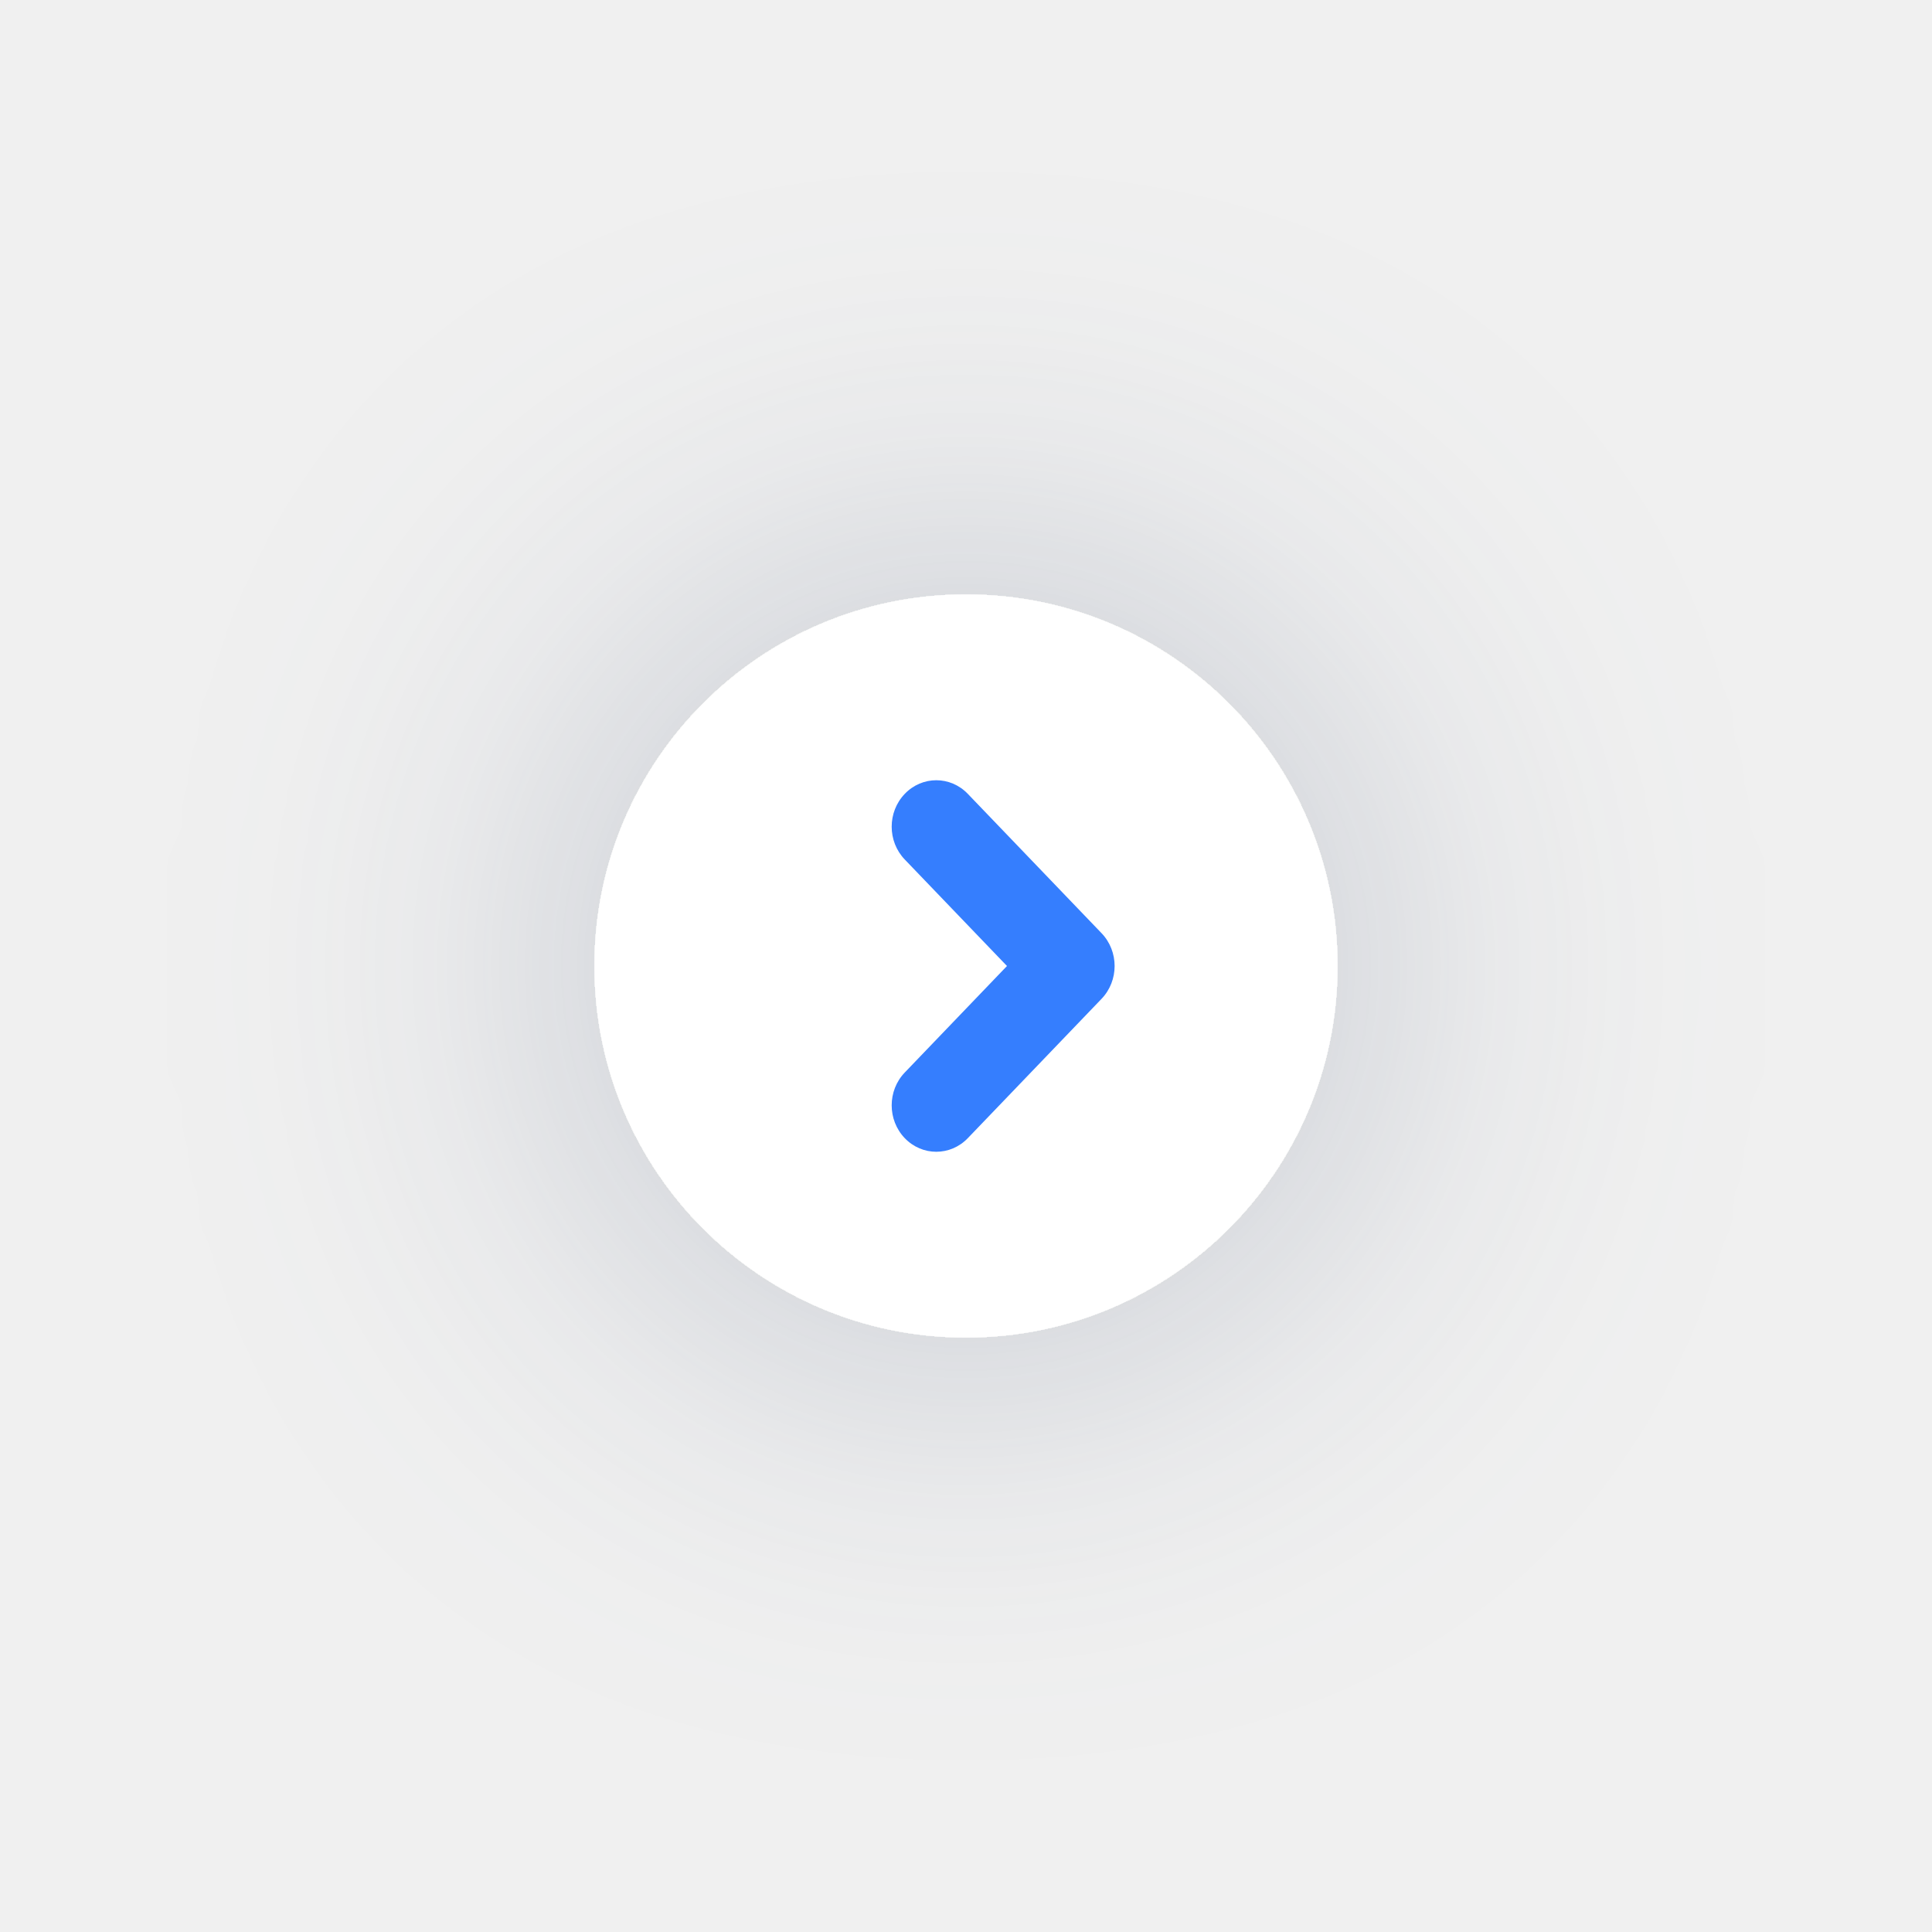
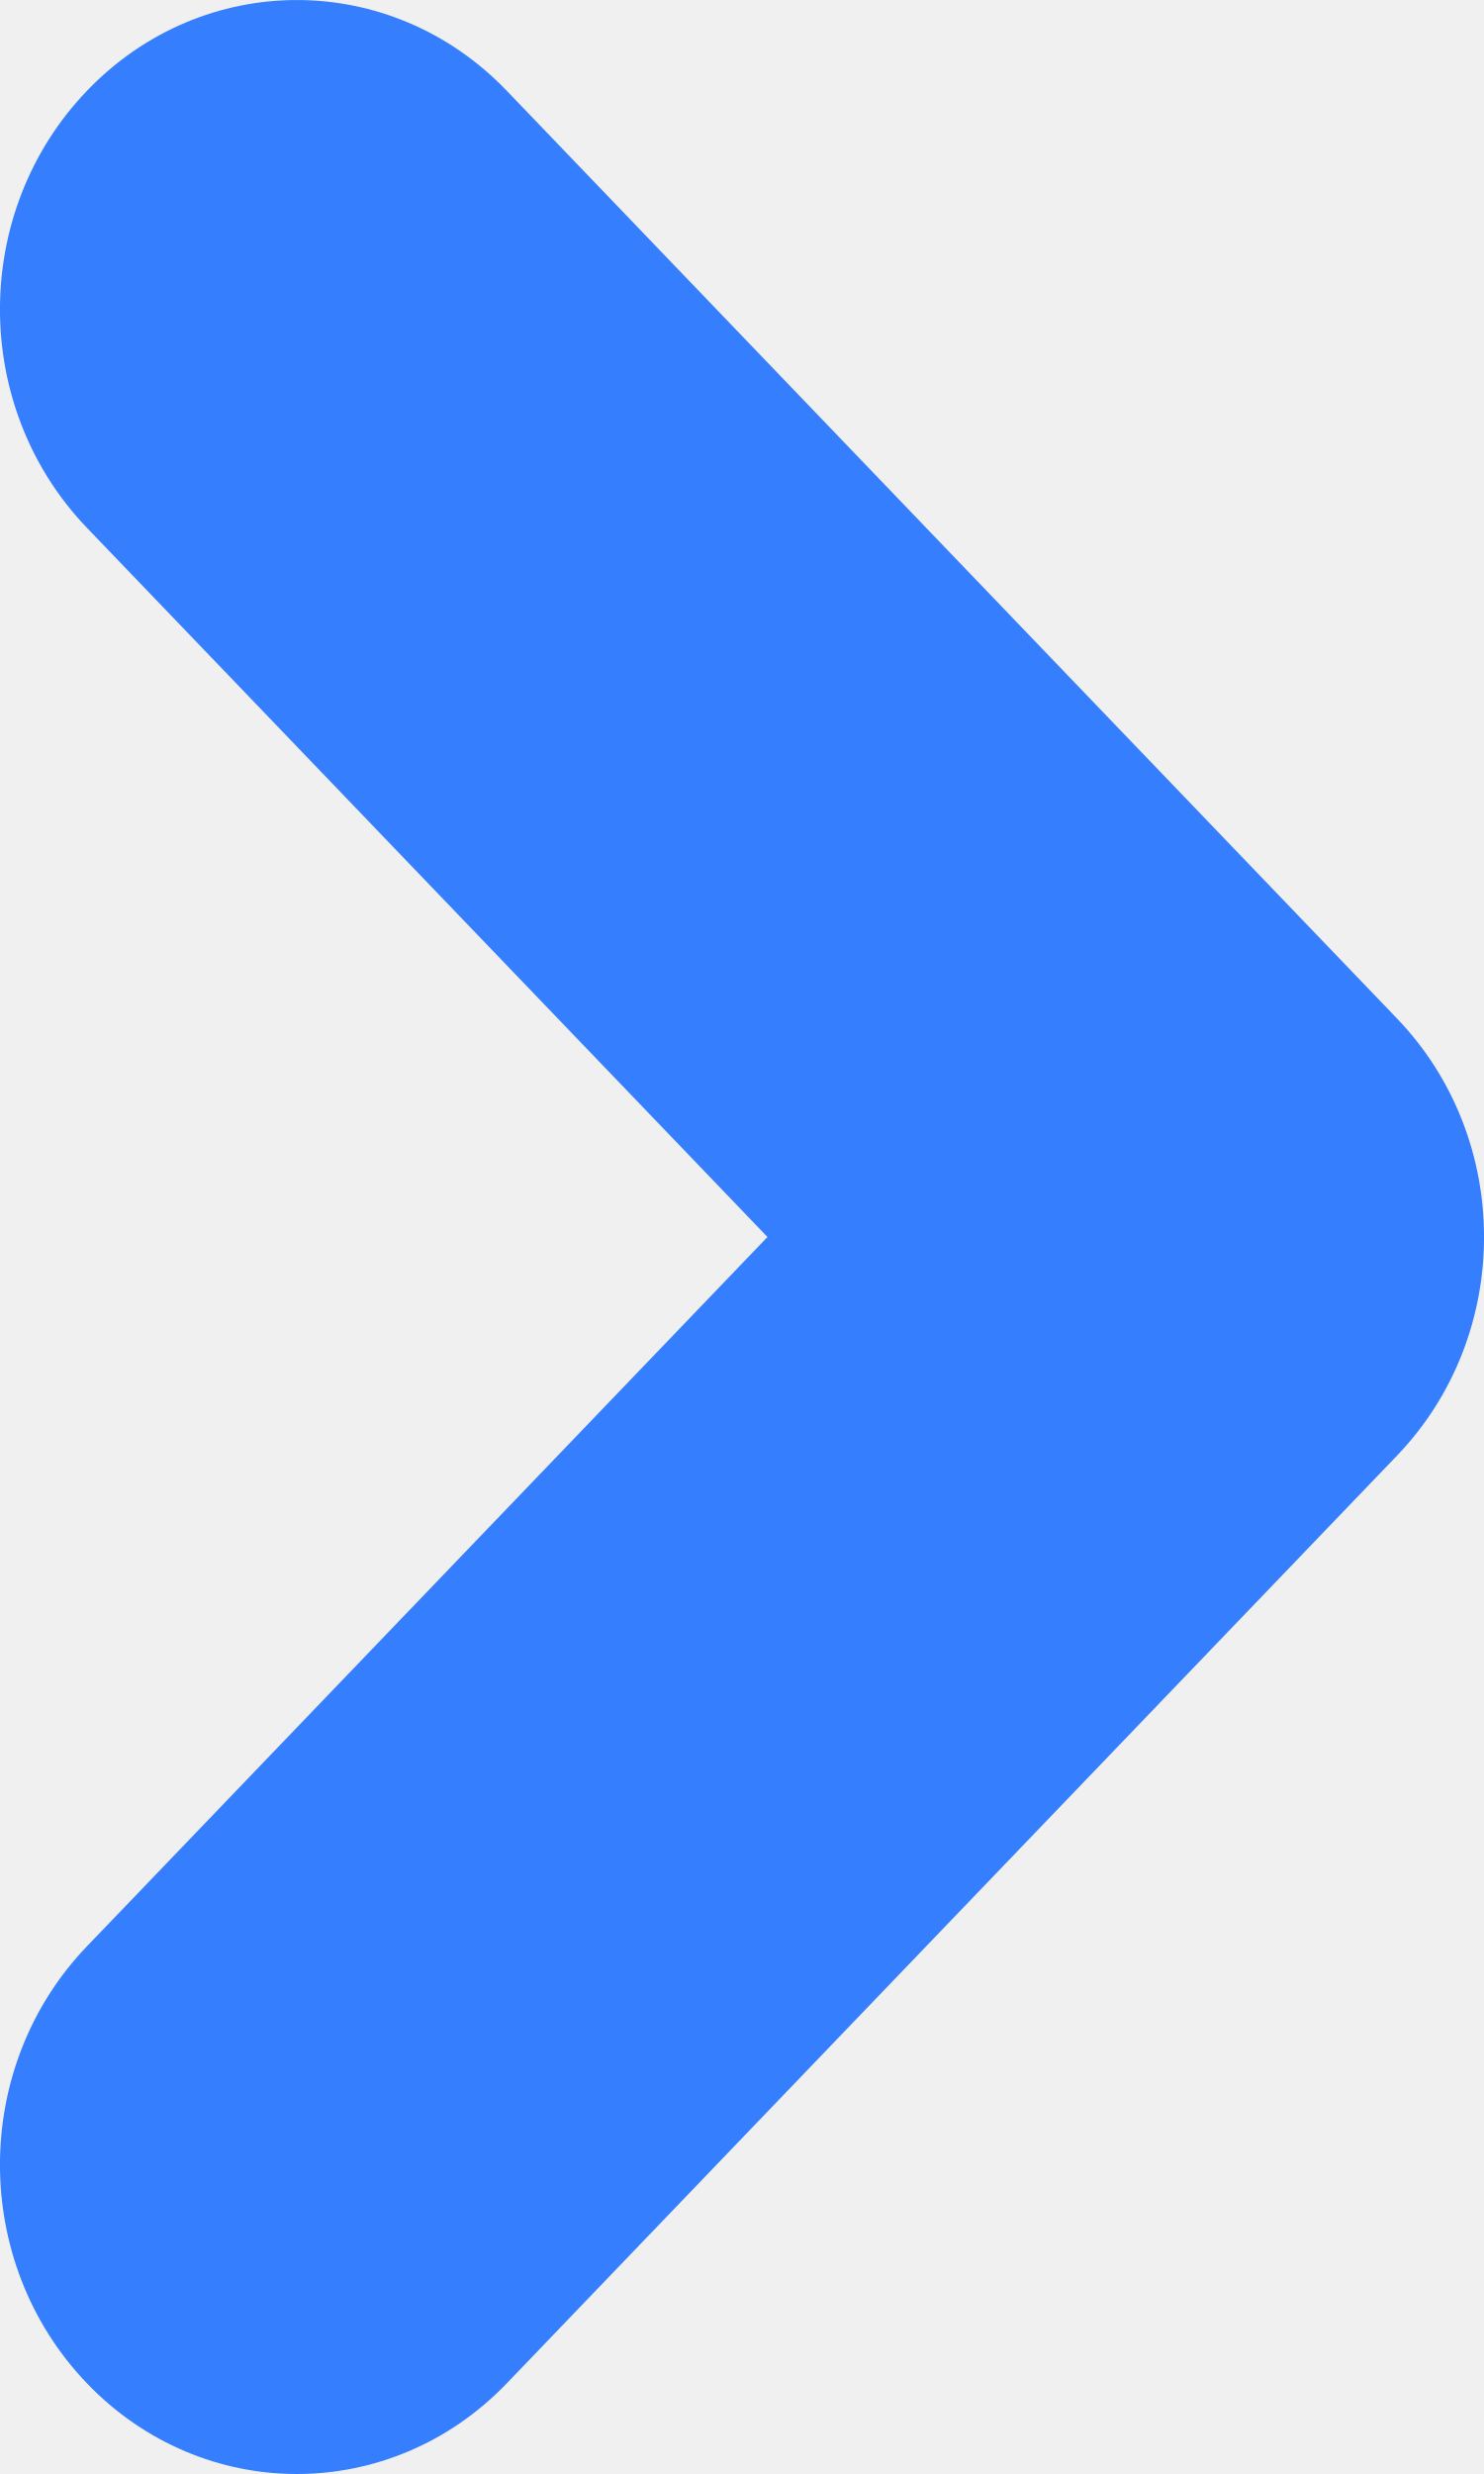
- <svg xmlns="http://www.w3.org/2000/svg" width="104" height="104" viewBox="0 0 104 104" fill="none">
-   <g filter="url(#filter0_d_1_1481)">
-     <circle cx="52" cy="52" r="20" fill="white" />
-   </g>
-   <path d="M59.296 50.233C60.235 51.21 60.235 52.79 59.296 53.768L52.097 61.268C51.629 61.755 51.015 62 50.4 62C49.786 62 49.172 61.755 48.704 61.268C47.765 60.29 47.765 58.71 48.704 57.733L54.206 52L48.704 46.268C47.765 45.291 47.765 43.711 48.704 42.733C49.642 41.756 51.159 41.756 52.097 42.733L59.296 50.233Z" fill="#357EFE" />
-   <defs>
-     <filter id="filter0_d_1_1481" x="0" y="0" width="104" height="104" filterUnits="userSpaceOnUse" color-interpolation-filters="sRGB">
-       <feFlood flood-opacity="0" result="BackgroundImageFix" />
-       <feColorMatrix in="SourceAlpha" type="matrix" values="0 0 0 0 0 0 0 0 0 0 0 0 0 0 0 0 0 0 127 0" result="hardAlpha" />
-       <feOffset />
-       <feGaussianBlur stdDeviation="16" />
-       <feComposite in2="hardAlpha" operator="out" />
-       <feColorMatrix type="matrix" values="0 0 0 0 0.306 0 0 0 0 0.365 0 0 0 0 0.486 0 0 0 0.32 0" />
-       <feBlend mode="normal" in2="BackgroundImageFix" result="effect1_dropShadow_1_1481" />
-       <feBlend mode="normal" in="SourceGraphic" in2="effect1_dropShadow_1_1481" result="shape" />
-     </filter>
-   </defs>
+ <svg xmlns="http://www.w3.org/2000/svg" width="12" height="20" viewBox="0 0 12 20" fill="none">
+   <path d="M11.296 8.233C12.235 9.21 12.235 10.79 11.296 11.768L4.097 19.268C3.629 19.755 3.015 20 2.4 20C1.786 20 1.172 19.755 0.704 19.268C-0.235 18.29 -0.235 16.71 0.704 15.733L6.206 10L0.704 4.268C-0.235 3.291 -0.235 1.711 0.704 0.733C1.642 -0.244 3.159 -0.244 4.097 0.733L11.296 8.233Z" fill="#357EFE" />
</svg>
